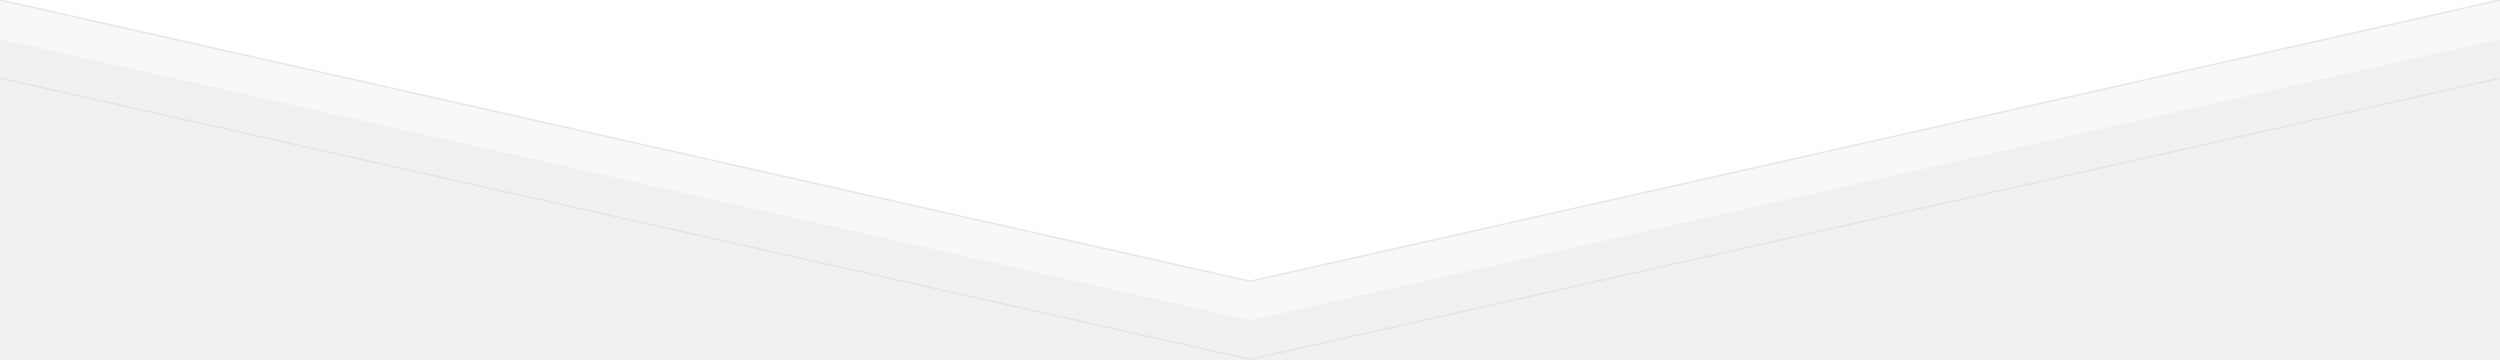
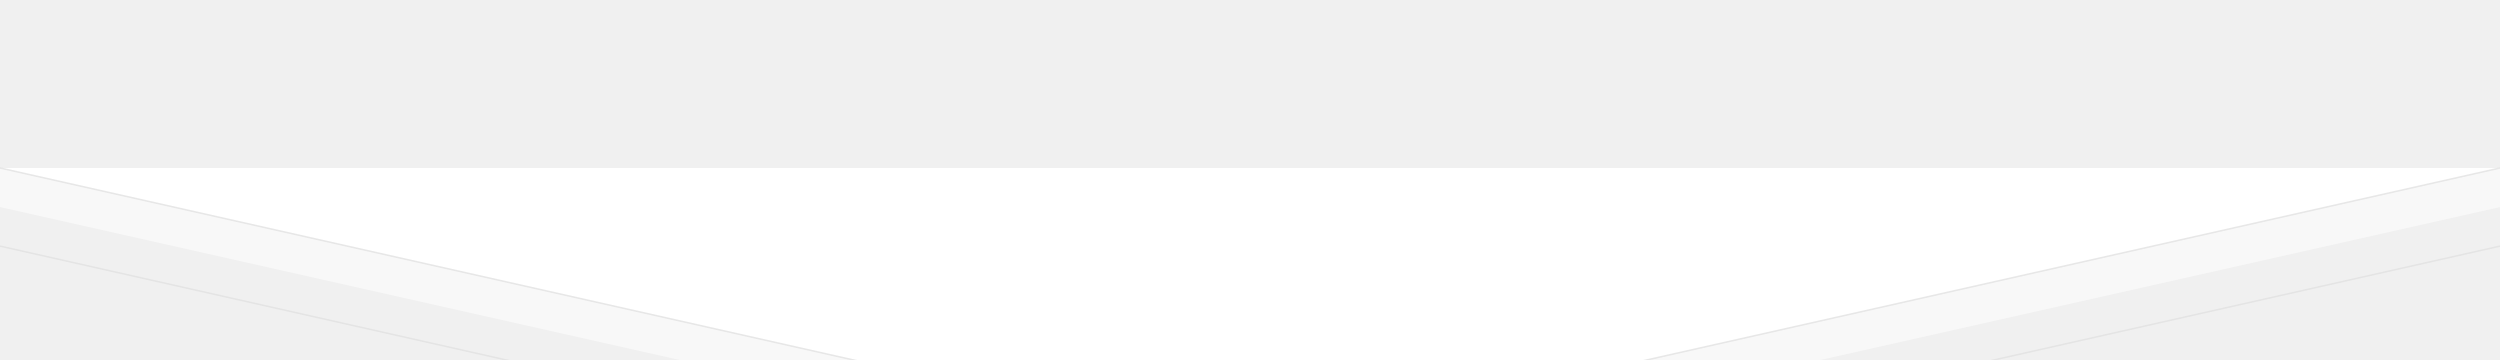
- <svg xmlns="http://www.w3.org/2000/svg" width="3200px" height="460px" viewBox="0 0 3200 460" zoomAndPan="disable">
+ <svg xmlns="http://www.w3.org/2000/svg" width="3200px" height="460px" viewBox="0 0 3200 30" zoomAndPan="disable">
  <style type="text/css">
		line { stroke-width: 2px; }
		line.upper { stroke: rgba(224,224,224,0.75); }
		line.lower { stroke: rgba(224,224,224,0.75); }
		polygon.one { fill: #f8f8f8; }
		polygon.two { fill: #ffffff; }
    </style>
  <polygon points="0,50 1600,410 3200,50 3200,0 0,0" class="one" />
  <polygon points="0,0 1600,360 3200,0 3200,0 0,0" class="two" />
  <line x1="0" y1="0" x2="1600" y2="360" class="upper" />
  <line x1="1600" y1="360" x2="3200" y2="0" class="upper" />
  <line x1="0" y1="100" x2="1600" y2="460" class="lower" />
  <line x1="1600" y1="460" x2="3200" y2="100" class="lower" />
</svg>
